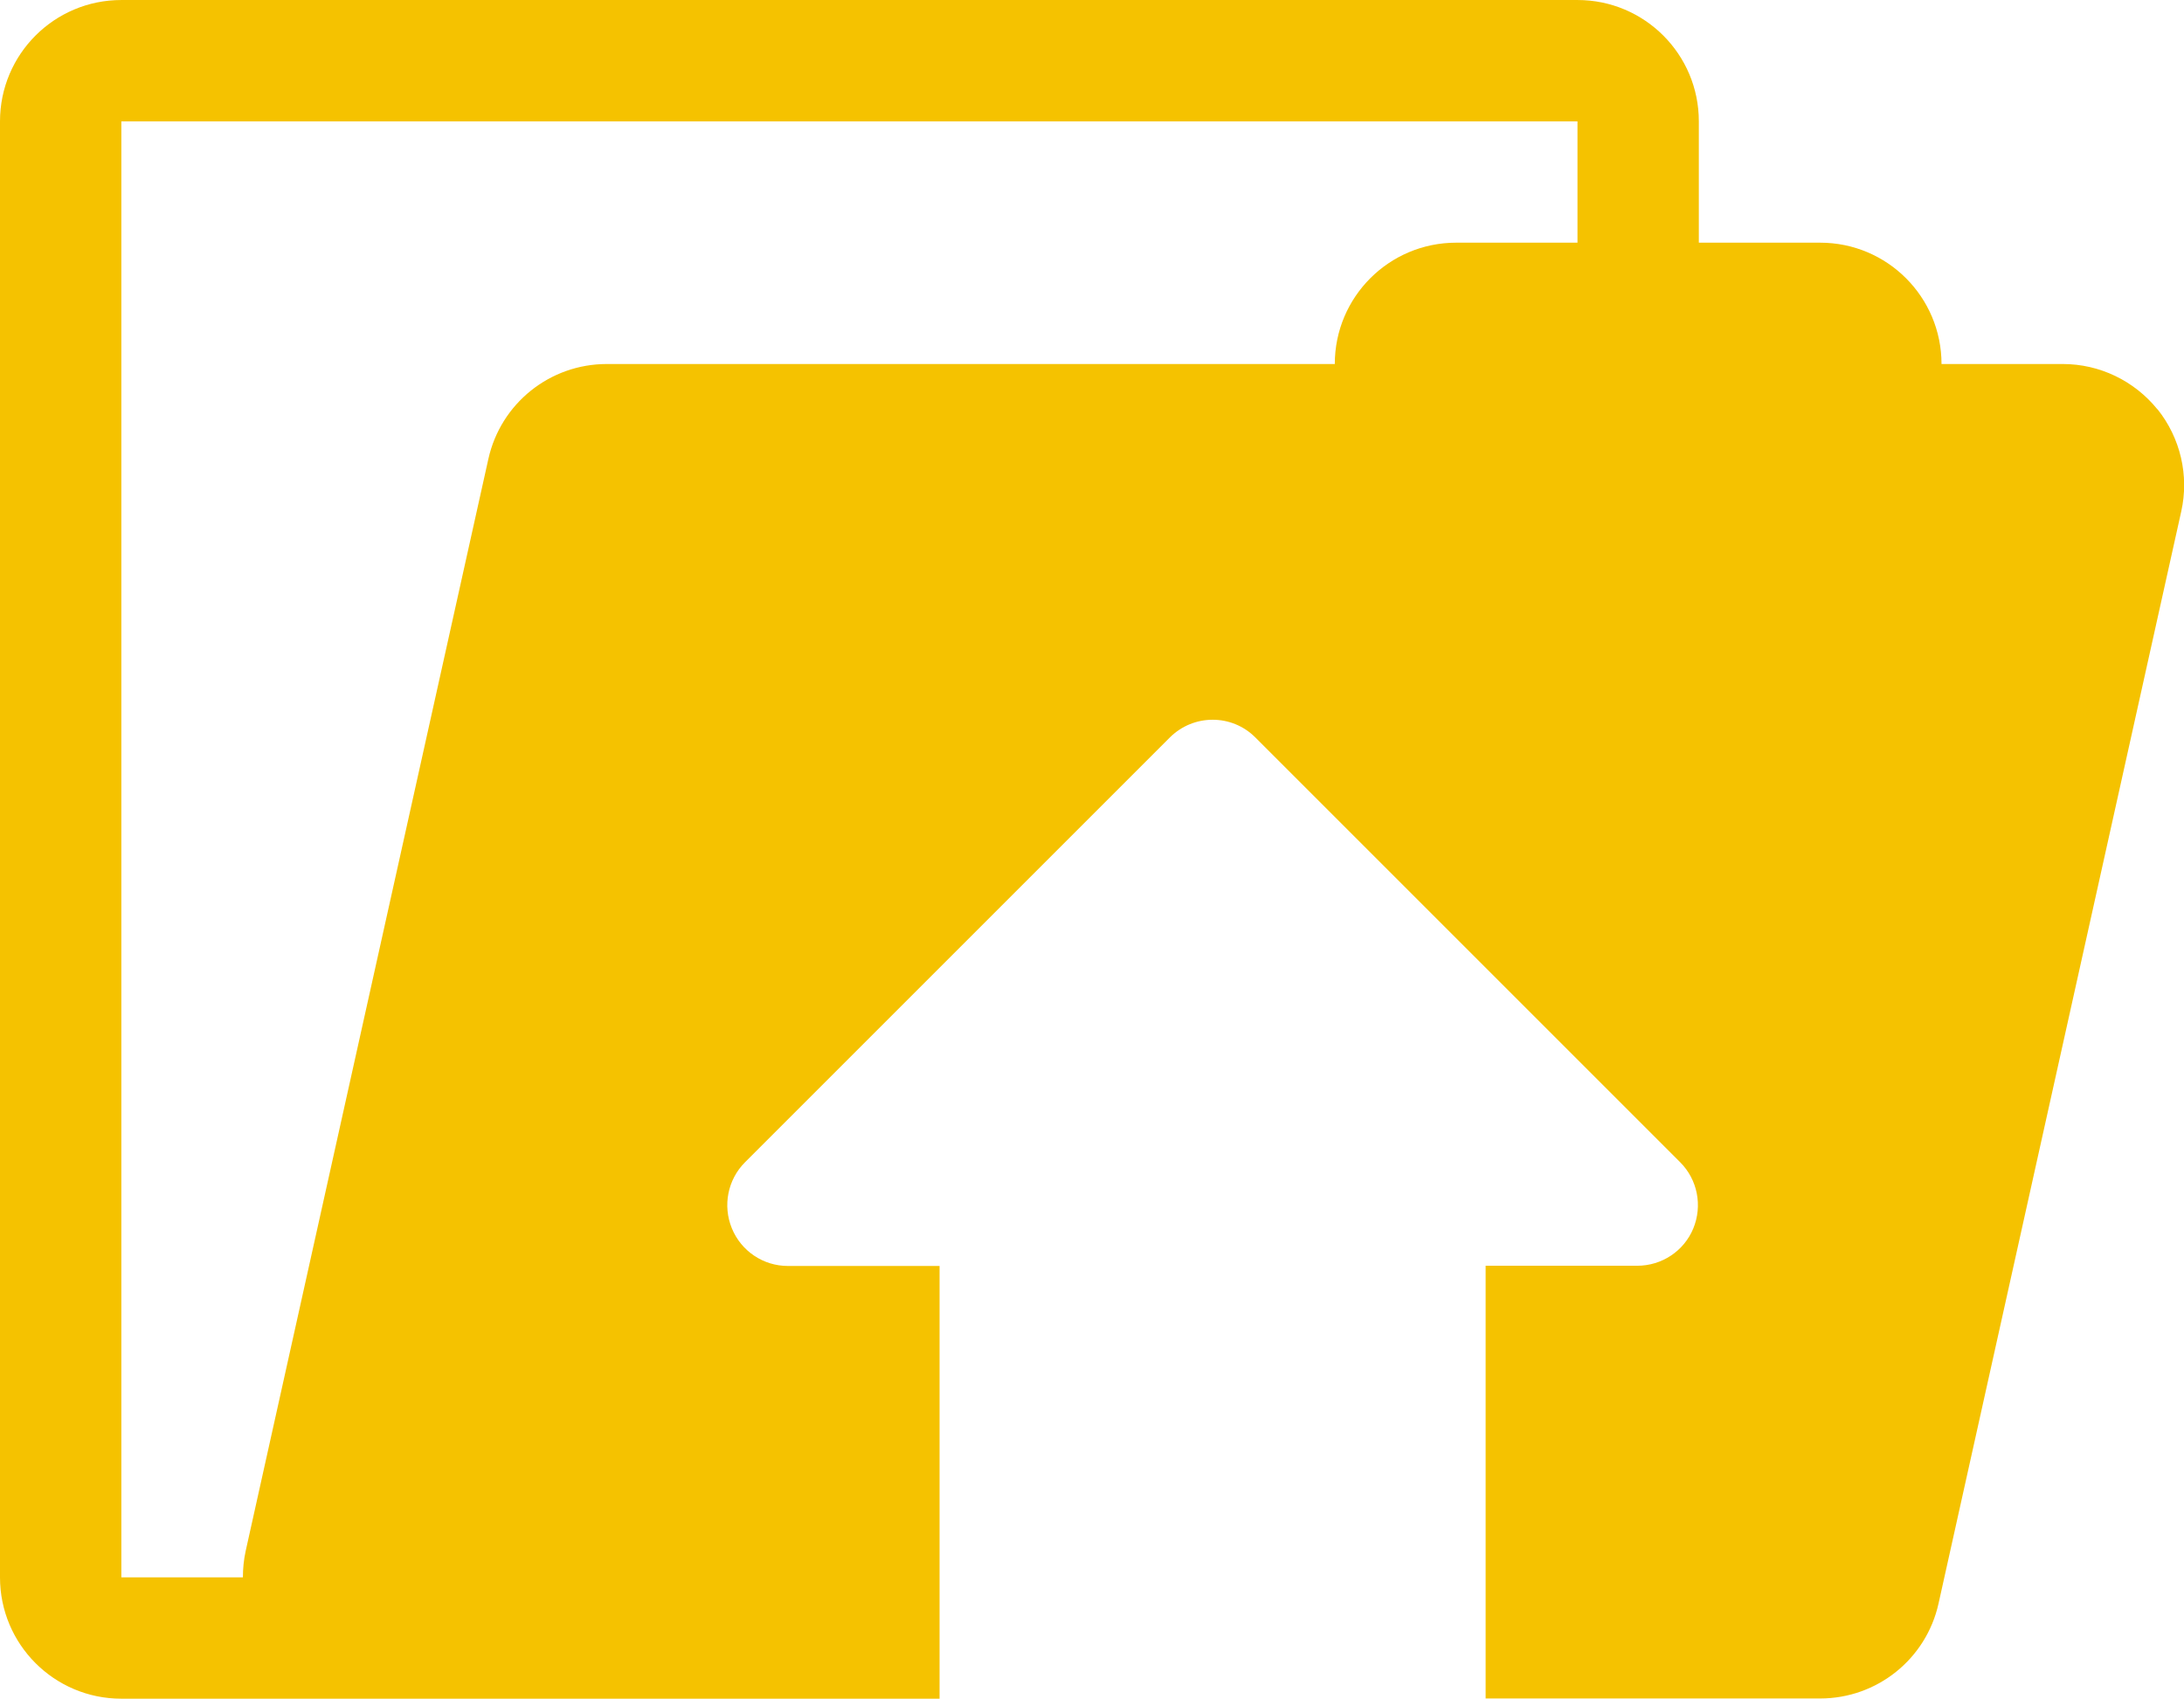
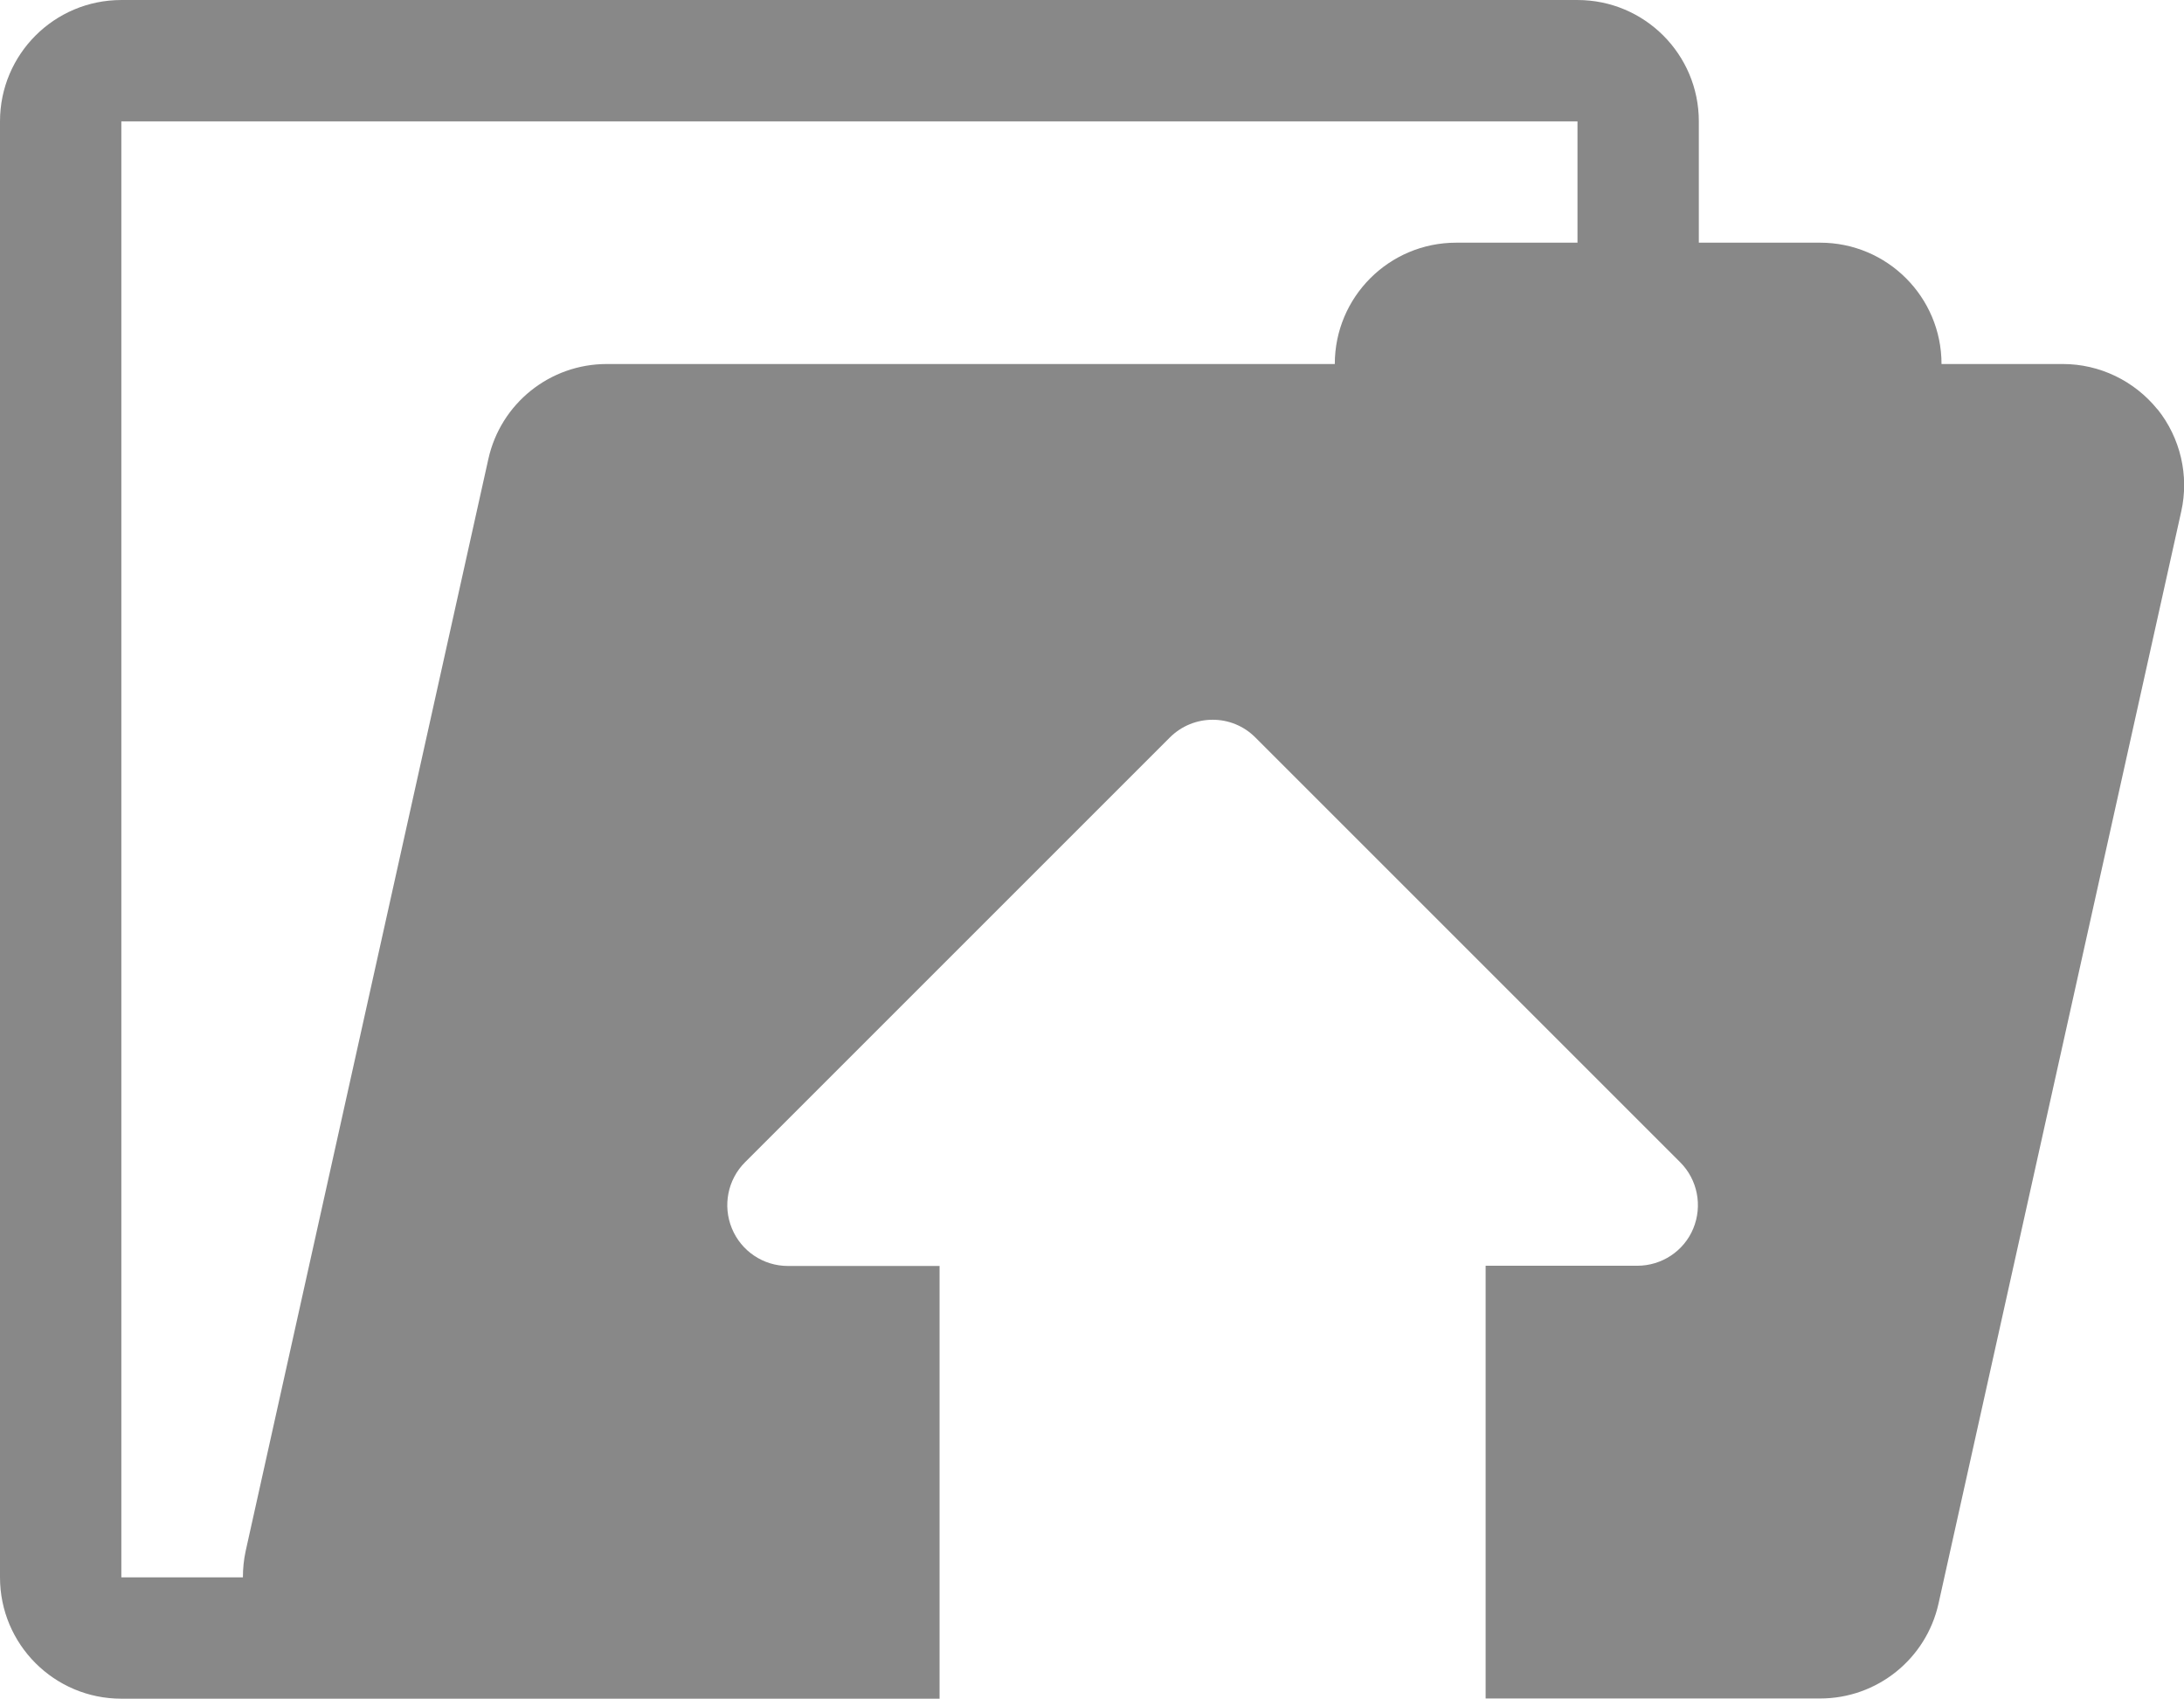
<svg xmlns="http://www.w3.org/2000/svg" xml:space="preserve" width="32.043mm" height="24.922mm" version="1.1" style="shape-rendering:geometricPrecision; text-rendering:geometricPrecision; image-rendering:optimizeQuality; fill-rule:evenodd; clip-rule:evenodd" viewBox="0 0 102.95 80.07">
  <defs>
    <style type="text/css">

   

-     .fil0 {fill:#F5C200;fill-rule:nonzero}
+     .fil0 {fill:#888888;fill-rule:nonzero}

   

  </style>
  </defs>
  <g id="Capa_x0020_1">
    <path class="fil0" d="M74.36 11.44l-5.72 0c-3.16,0 -5.72,2.56 -5.72,5.72l-34.32 0c-2.68,0 -5,1.86 -5.58,4.48l-11.44 51.48c-0.09,0.41 -0.13,0.83 -0.13,1.24l-5.73 0 0 -68.64 68.64 0 0 5.72zm27.34 7.86c-1.09,-1.35 -2.73,-2.14 -4.46,-2.14l-5.72 0c0,-3.16 -2.56,-5.72 -5.72,-5.72l-5.72 0 0 -5.72c0,-3.16 -2.56,-5.72 -5.72,-5.72l-68.64 0c-3.16,0 -5.72,2.56 -5.72,5.72l0 68.64c0,3.16 2.56,5.72 5.72,5.72l11.44 0 27.13 0 0 -20.4 -7.15 0c-1.16,0 -2.2,-0.7 -2.64,-1.77 -0.44,-1.07 -0.2,-2.3 0.62,-3.12l20.02 -20.02c1.12,-1.12 2.93,-1.12 4.04,0l20.02 20.02c0.82,0.82 1.06,2.05 0.62,3.12 -0.44,1.07 -1.49,1.76 -2.64,1.76l-7.15 0 0 20.4 4.33 0 11.44 0c2.68,0 5,-1.86 5.58,-4.48l11.44 -51.48c0.38,-1.69 -0.04,-3.47 -1.12,-4.82z" />
  </g>
</svg>
